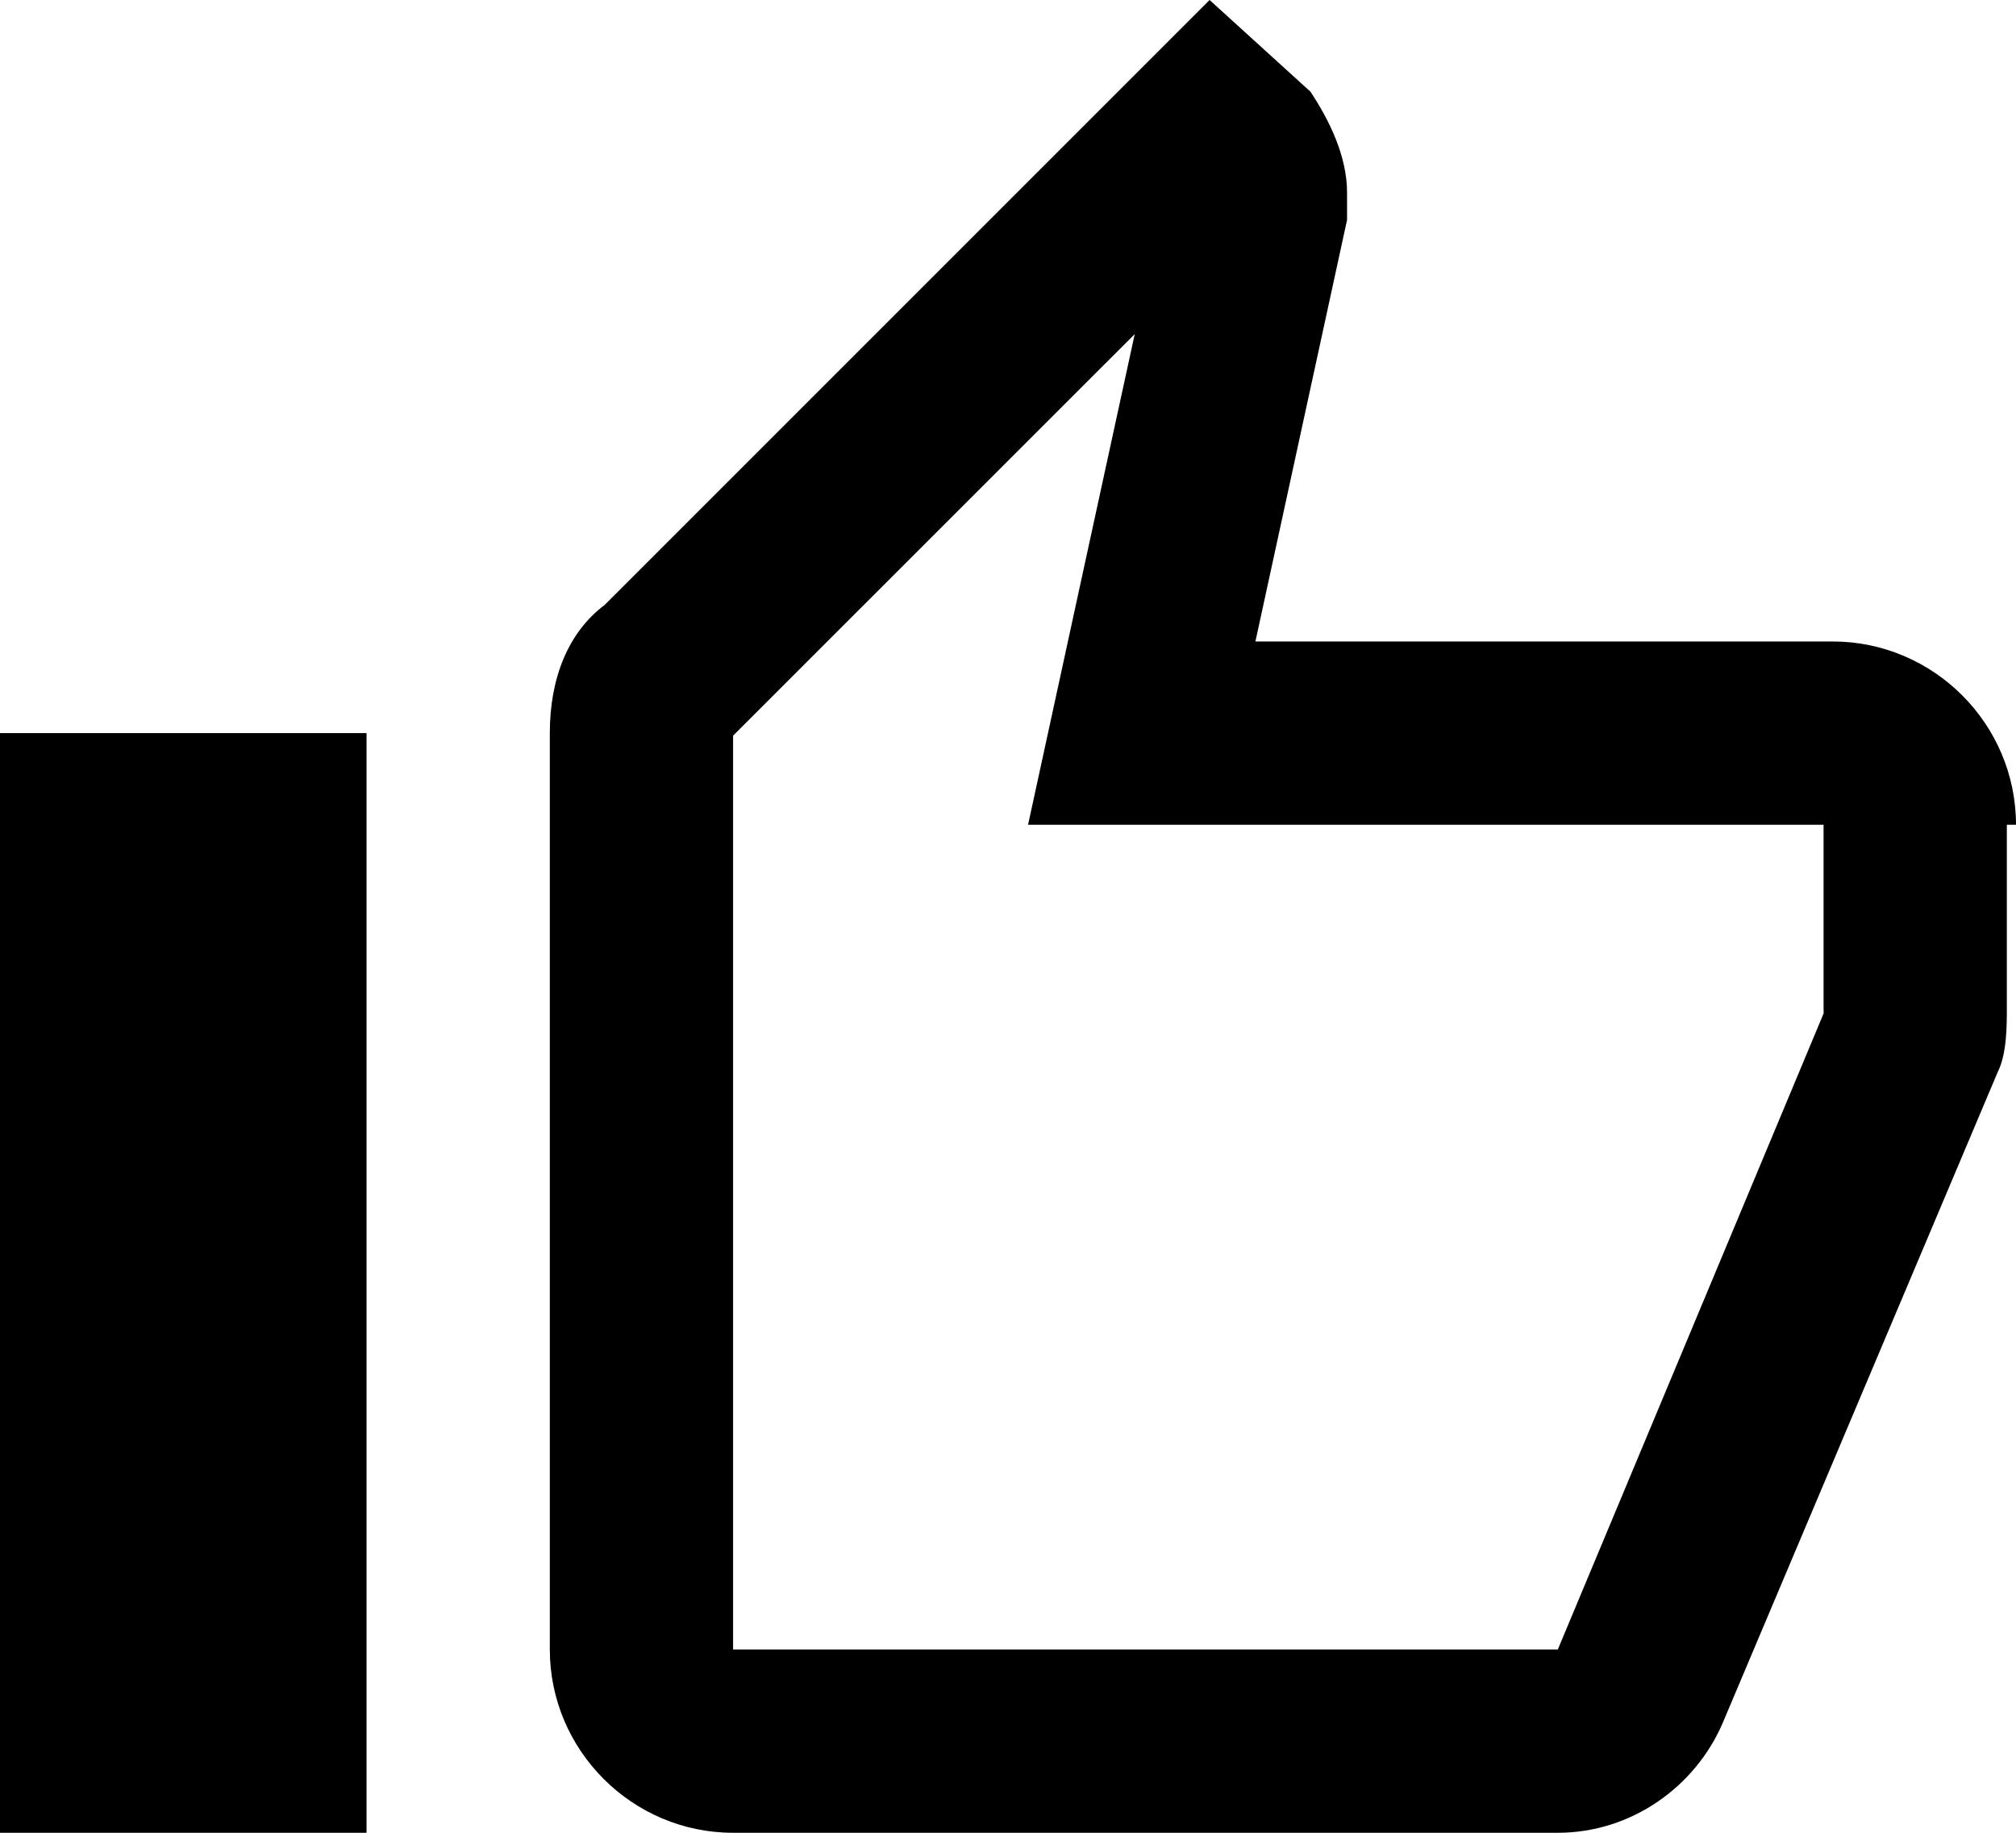
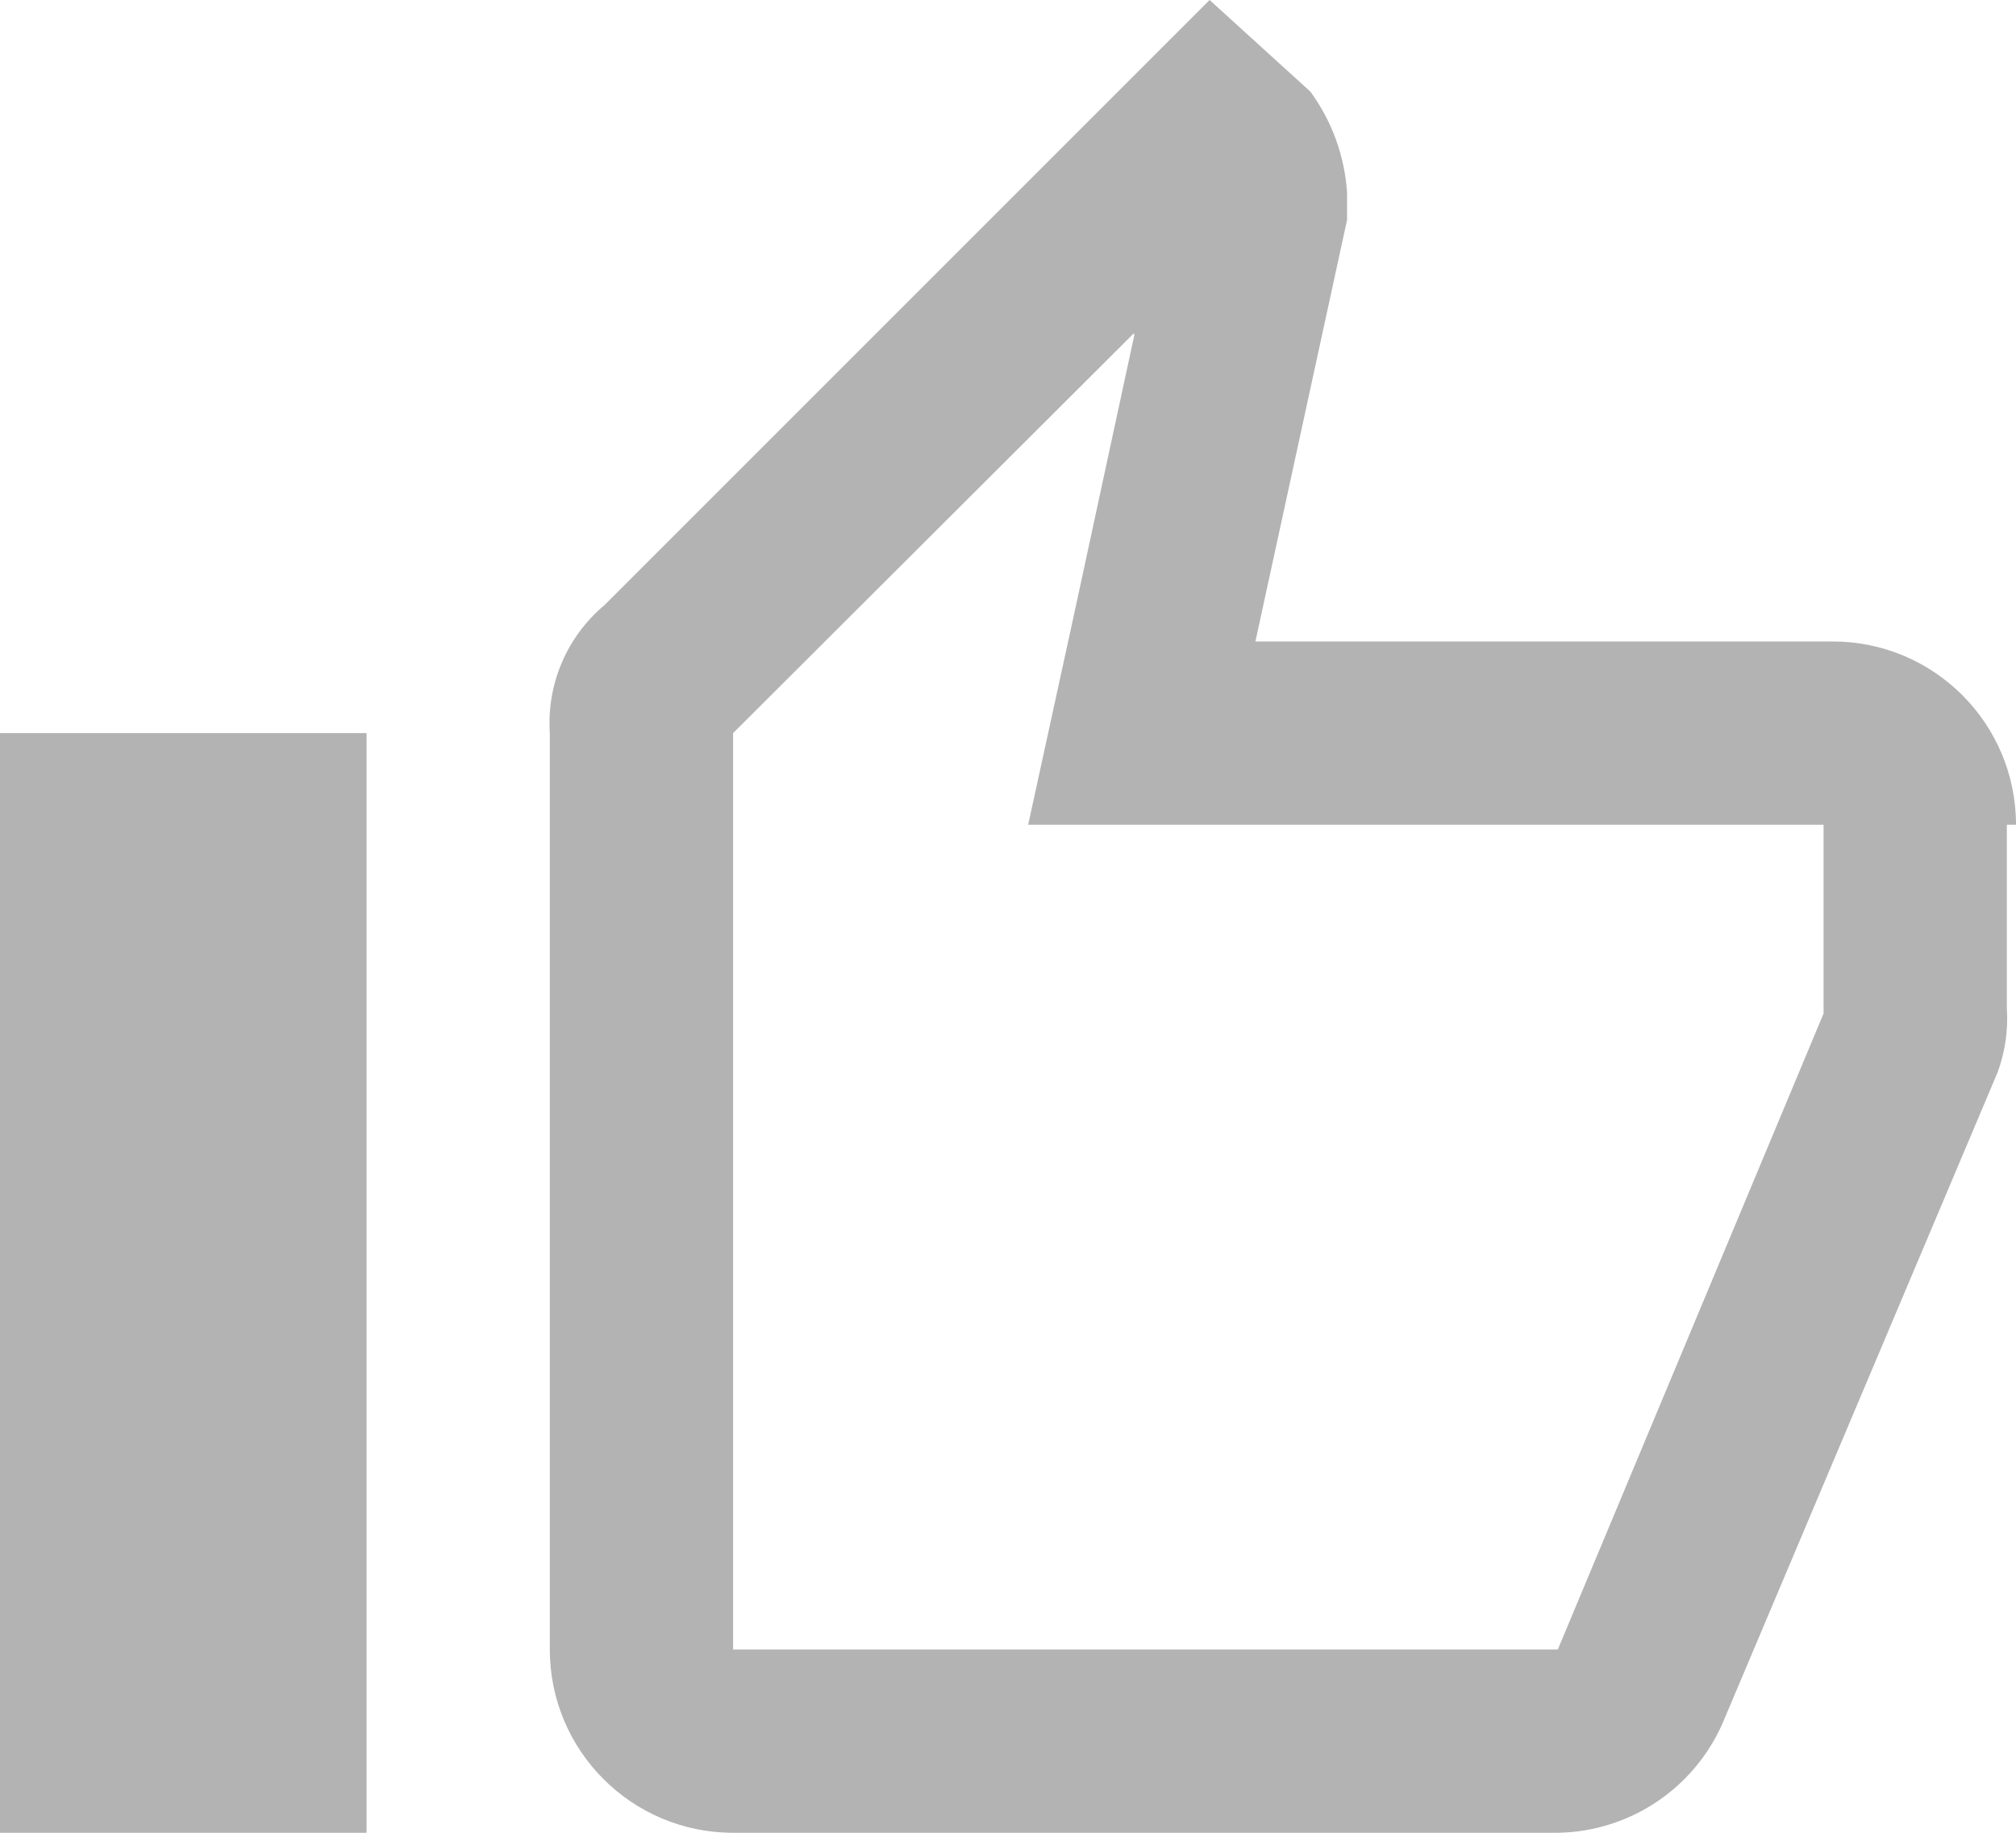
- <svg xmlns="http://www.w3.org/2000/svg" version="1.0" id="Layer_1" x="0px" y="0px" width="22px" height="20px" viewBox="0 0 22 20" enable-background="new 0 0 22 20" xml:space="preserve">
-   <g id="Page-1">
-     <g id="Core" transform="translate(-295, -464)">
-       <g id="thumb-up" transform="translate(295, 464)">
-         <path id="Shape" fill="#000000" d="M12.383,3.646l-0.637,2.929L11.219,9H13.7h6.2v2c0,0.018,0,0.037,0.001,0.058L17,18H8V8.029 l0.014-0.015L12.383,3.646 M2,10v8V10 M13.2,0L6.6,6.6C6.2,6.9,6,7.4,6,8v10c0,1.1,0.9,2,2,2h9c0.8,0,1.5-0.5,1.8-1.2l3-7.1 C21.9,11.5,21.9,11.2,21.9,11V9H22c0-1.1-0.9-2-2-2h-6.3l1-4.6V2.1c0-0.4-0.2-0.8-0.4-1.1L13.2,0L13.2,0z M4,8H0v12h4V8L4,8z M22,9c0,0.033,0,0.044,0,0.044V9L22,9z" />
-       </g>
-     </g>
-   </g>
+ <svg xmlns="http://www.w3.org/2000/svg" width="22" height="20" viewBox="0 0 22 20">
+   <defs />
+   <path d="M12.38 3.65l-.63 2.92L11.22 9h8.68v2.06L17 18H8V8l4.37-4.36M13.2 0L6.6 6.6A1.68 1.68 0 006 8v10a2 2 0 002 2h9a2 2 0 001.8-1.2l3-7.1a1.7 1.7 0 00.1-.7V9h.1a2 2 0 00-2-2h-6.3l1-4.6v-.3a2.1 2.1 0 00-.4-1.1l-1.1-1zM4 8H0v12h4V8zm18 1z" opacity=".3" />
</svg>
